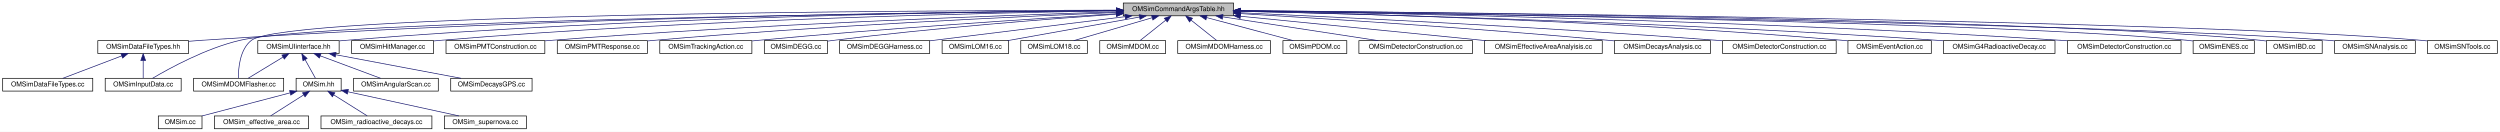
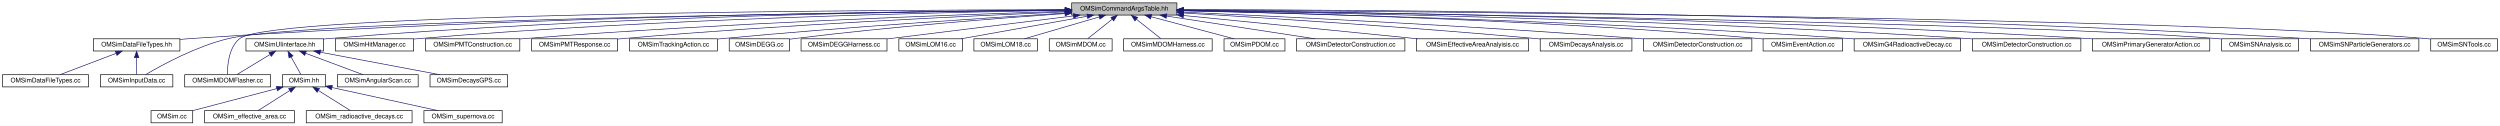
- <svg xmlns="http://www.w3.org/2000/svg" xmlns:xlink="http://www.w3.org/1999/xlink" width="3719pt" height="196pt" viewBox="0.00 0.00 3719.00 196.00">
+ <svg xmlns="http://www.w3.org/2000/svg" xmlns:xlink="http://www.w3.org/1999/xlink" width="3898pt" height="196pt" viewBox="0.00 0.00 3898.00 196.00">
  <g id="graph0" class="graph" transform="scale(1 1) rotate(0) translate(4 192)">
-     <polygon fill="white" stroke="transparent" points="-4,4 -4,-192 3715,-192 3715,4 -4,4" />
+     <polygon fill="white" stroke="transparent" points="-4,4 -4,-192 3894,-192 3894,4 -4,4" />
    <g id="node1" class="node">
      <g id="a_node1">
        <a xlink:title="Definition of the OMSimCommandArgsTable singleton class, which controls user args.">
          <polygon fill="#bfbfbf" stroke="black" points="1667,-168.5 1667,-187.5 1831,-187.5 1831,-168.5 1667,-168.5" />
          <text text-anchor="middle" x="1749" y="-175.5" font-family="Helvetica,sans-Serif" font-size="10.00">OMSimCommandArgsTable.hh</text>
        </a>
      </g>
    </g>
    <g id="node2" class="node">
      <g id="a_node2">
        <a xlink:href="_o_m_sim_data_file_types_8hh.html" target="_top" xlink:title="Collection of classes and methods to handle material creation from user data in json files.">
          <polygon fill="white" stroke="black" points="141.5,-112.5 141.5,-131.5 276.5,-131.5 276.5,-112.5 141.5,-112.5" />
          <text text-anchor="middle" x="209" y="-119.5" font-family="Helvetica,sans-Serif" font-size="10.00">OMSimDataFileTypes.hh</text>
        </a>
      </g>
    </g>
    <g id="edge1" class="edge">
      <path fill="none" stroke="midnightblue" d="M1656.57,-176.49C1426.32,-174.7 808.69,-166.78 295,-132 289.01,-131.59 282.79,-131.1 276.56,-130.54" />
      <polygon fill="midnightblue" stroke="midnightblue" points="1656.89,-179.99 1666.91,-176.57 1656.94,-172.99 1656.89,-179.99" />
    </g>
    <g id="node4" class="node">
      <g id="a_node4">
        <a xlink:href="_o_m_sim_input_data_8cc.html" target="_top" xlink:title=" ">
          <polygon fill="white" stroke="black" points="152.5,-56.5 152.5,-75.5 265.5,-75.5 265.5,-56.5 152.5,-56.5" />
          <text text-anchor="middle" x="209" y="-63.5" font-family="Helvetica,sans-Serif" font-size="10.00">OMSimInputData.cc</text>
        </a>
      </g>
    </g>
    <g id="edge14" class="edge">
      <path fill="none" stroke="midnightblue" d="M1656.65,-176.11C1365.56,-173.01 479.06,-161.26 353,-132 302.5,-120.28 248.08,-90.43 223.05,-75.62" />
      <polygon fill="midnightblue" stroke="midnightblue" points="1656.71,-179.61 1666.75,-176.22 1656.78,-172.61 1656.71,-179.61" />
    </g>
    <g id="node5" class="node">
      <g id="a_node5">
        <a xlink:href="_o_m_sim_u_iinterface_8hh.html" target="_top" xlink:title="The OMSimUIinterface class provides a singleton interface to Geant4's UI manager.">
          <polygon fill="white" stroke="black" points="379.5,-112.5 379.5,-131.5 500.5,-131.5 500.5,-112.5 379.5,-112.5" />
          <text text-anchor="middle" x="440" y="-119.5" font-family="Helvetica,sans-Serif" font-size="10.00">OMSimUIinterface.hh</text>
        </a>
      </g>
    </g>
    <g id="edge4" class="edge">
      <path fill="none" stroke="midnightblue" d="M1656.76,-176.53C1450.76,-174.86 937.72,-167.19 510,-132 506.95,-131.75 503.82,-131.46 500.67,-131.15" />
      <polygon fill="midnightblue" stroke="midnightblue" points="1656.91,-180.04 1666.93,-176.61 1656.96,-173.04 1656.91,-180.04" />
    </g>
    <g id="node11" class="node">
      <g id="a_node11">
        <a xlink:href="_o_m_sim_m_d_o_m_flasher_8cc.html" target="_top" xlink:title=" ">
          <polygon fill="white" stroke="black" points="284,-56.5 284,-75.5 418,-75.5 418,-56.5 284,-56.5" />
          <text text-anchor="middle" x="351" y="-63.5" font-family="Helvetica,sans-Serif" font-size="10.00">OMSimMDOMFlasher.cc</text>
        </a>
      </g>
    </g>
    <g id="edge23" class="edge">
      <path fill="none" stroke="midnightblue" d="M1656.37,-176.94C1355.3,-176.36 420.78,-171.37 370,-132 352.72,-118.6 350.52,-90.36 350.61,-75.92" />
      <polygon fill="midnightblue" stroke="midnightblue" points="1656.81,-180.44 1666.81,-176.96 1656.82,-173.44 1656.81,-180.44" />
    </g>
    <g id="node14" class="node">
      <g id="a_node14">
        <a xlink:href="_o_m_sim_hit_manager_8cc.html" target="_top" xlink:title=" ">
          <polygon fill="white" stroke="black" points="519,-112.5 519,-131.5 641,-131.5 641,-112.5 519,-112.5" />
          <text text-anchor="middle" x="580" y="-119.5" font-family="Helvetica,sans-Serif" font-size="10.00">OMSimHitManager.cc</text>
        </a>
      </g>
    </g>
    <g id="edge13" class="edge">
      <path fill="none" stroke="midnightblue" d="M1656.73,-175.87C1467.71,-172.97 1022.97,-163.14 651,-132 647.78,-131.73 644.48,-131.42 641.16,-131.09" />
      <polygon fill="midnightblue" stroke="midnightblue" points="1656.84,-179.37 1666.9,-176.02 1656.95,-172.37 1656.84,-179.37" />
    </g>
    <g id="node15" class="node">
      <g id="a_node15">
        <a xlink:href="_o_m_sim_p_m_t_construction_8cc.html" target="_top" xlink:title=" ">
          <polygon fill="white" stroke="black" points="659.5,-112.5 659.5,-131.5 806.5,-131.5 806.5,-112.5 659.5,-112.5" />
          <text text-anchor="middle" x="733" y="-119.5" font-family="Helvetica,sans-Serif" font-size="10.00">OMSimPMTConstruction.cc</text>
        </a>
      </g>
    </g>
    <g id="edge15" class="edge">
      <path fill="none" stroke="midnightblue" d="M1656.82,-174.38C1489.24,-169.22 1123.56,-156.07 816,-132 812.97,-131.76 809.87,-131.5 806.74,-131.23" />
      <polygon fill="midnightblue" stroke="midnightblue" points="1656.74,-177.88 1666.84,-174.69 1656.95,-170.88 1656.74,-177.88" />
    </g>
    <g id="node16" class="node">
      <g id="a_node16">
        <a xlink:href="_o_m_sim_p_m_t_response_8cc.html" target="_top" xlink:title=" ">
          <polygon fill="white" stroke="black" points="825,-112.5 825,-131.5 959,-131.5 959,-112.5 825,-112.5" />
          <text text-anchor="middle" x="892" y="-119.5" font-family="Helvetica,sans-Serif" font-size="10.00">OMSimPMTResponse.cc</text>
        </a>
      </g>
    </g>
    <g id="edge16" class="edge">
      <path fill="none" stroke="midnightblue" d="M1656.64,-173.43C1510.51,-167.38 1217.09,-153.64 969,-132 965.78,-131.72 962.49,-131.41 959.17,-131.09" />
      <polygon fill="midnightblue" stroke="midnightblue" points="1656.77,-176.94 1666.91,-173.85 1657.06,-169.94 1656.77,-176.94" />
    </g>
    <g id="node17" class="node">
      <g id="a_node17">
        <a xlink:href="_o_m_sim_tracking_action_8cc.html" target="_top" xlink:title=" ">
          <polygon fill="white" stroke="black" points="977.5,-112.5 977.5,-131.5 1114.5,-131.5 1114.5,-112.5 977.5,-112.5" />
          <text text-anchor="middle" x="1046" y="-119.5" font-family="Helvetica,sans-Serif" font-size="10.00">OMSimTrackingAction.cc</text>
        </a>
      </g>
    </g>
    <g id="edge17" class="edge">
      <path fill="none" stroke="midnightblue" d="M1656.7,-171.6C1534.67,-164.17 1312.98,-149.7 1124,-132 1121.01,-131.72 1117.97,-131.42 1114.89,-131.11" />
      <polygon fill="midnightblue" stroke="midnightblue" points="1656.56,-175.1 1666.76,-172.21 1656.99,-168.11 1656.56,-175.1" />
    </g>
    <g id="node18" class="node">
      <g id="a_node18">
        <a xlink:href="_o_m_sim_d_e_g_g_8cc.html" target="_top" xlink:title=" ">
          <polygon fill="white" stroke="black" points="1133,-112.5 1133,-131.5 1227,-131.5 1227,-112.5 1133,-112.5" />
          <text text-anchor="middle" x="1180" y="-119.5" font-family="Helvetica,sans-Serif" font-size="10.00">OMSimDEGG.cc</text>
        </a>
      </g>
    </g>
    <g id="edge18" class="edge">
      <path fill="none" stroke="midnightblue" d="M1656.58,-170.9C1553.7,-163.65 1382.61,-150.19 1236,-132 1233.07,-131.64 1230.05,-131.23 1227.02,-130.81" />
      <polygon fill="midnightblue" stroke="midnightblue" points="1656.4,-174.4 1666.62,-171.61 1656.89,-167.41 1656.4,-174.4" />
    </g>
    <g id="node19" class="node">
      <g id="a_node19">
        <a xlink:href="_o_m_sim_d_e_g_g_harness_8cc.html" target="_top" xlink:title=" ">
          <polygon fill="white" stroke="black" points="1245,-112.5 1245,-131.5 1379,-131.5 1379,-112.5 1245,-112.5" />
          <text text-anchor="middle" x="1312" y="-119.5" font-family="Helvetica,sans-Serif" font-size="10.00">OMSimDEGGHarness.cc</text>
        </a>
      </g>
    </g>
    <g id="edge19" class="edge">
      <path fill="none" stroke="midnightblue" d="M1669.6,-167.19C1586.47,-156.92 1457.35,-140.96 1379.13,-131.29" />
      <polygon fill="midnightblue" stroke="midnightblue" points="1669.4,-170.69 1679.76,-168.44 1670.26,-163.74 1669.4,-170.69" />
    </g>
    <g id="node20" class="node">
      <g id="a_node20">
        <a xlink:href="_o_m_sim_l_o_m16_8cc.html" target="_top" xlink:title=" ">
          <polygon fill="white" stroke="black" points="1397.5,-112.5 1397.5,-131.5 1496.5,-131.5 1496.5,-112.5 1397.5,-112.5" />
          <text text-anchor="middle" x="1447" y="-119.5" font-family="Helvetica,sans-Serif" font-size="10.00">OMSimLOM16.cc</text>
        </a>
      </g>
    </g>
    <g id="edge20" class="edge">
      <path fill="none" stroke="midnightblue" d="M1691.2,-166.66C1634.12,-156.46 1547.88,-141.04 1494.63,-131.52" />
      <polygon fill="midnightblue" stroke="midnightblue" points="1690.69,-170.13 1701.15,-168.44 1691.92,-163.24 1690.69,-170.13" />
    </g>
    <g id="node21" class="node">
      <g id="a_node21">
        <a xlink:href="_o_m_sim_l_o_m18_8cc.html" target="_top" xlink:title=" ">
          <polygon fill="white" stroke="black" points="1514.5,-112.5 1514.5,-131.5 1613.5,-131.5 1613.5,-112.5 1514.5,-112.5" />
          <text text-anchor="middle" x="1564" y="-119.5" font-family="Helvetica,sans-Serif" font-size="10.00">OMSimLOM18.cc</text>
        </a>
      </g>
    </g>
    <g id="edge21" class="edge">
      <path fill="none" stroke="midnightblue" d="M1709.83,-165.57C1674.93,-155.38 1624.65,-140.7 1593.18,-131.52" />
      <polygon fill="midnightblue" stroke="midnightblue" points="1709.11,-169 1719.69,-168.44 1711.07,-162.28 1709.11,-169" />
    </g>
    <g id="node22" class="node">
      <g id="a_node22">
        <a xlink:href="_o_m_sim_m_d_o_m_8cc.html" target="_top" xlink:title=" ">
          <polygon fill="white" stroke="black" points="1632,-112.5 1632,-131.5 1730,-131.5 1730,-112.5 1632,-112.5" />
          <text text-anchor="middle" x="1681" y="-119.5" font-family="Helvetica,sans-Serif" font-size="10.00">OMSimMDOM.cc</text>
        </a>
      </g>
    </g>
    <g id="edge22" class="edge">
      <path fill="none" stroke="midnightblue" d="M1730.24,-162.1C1718,-152.38 1702.44,-140.03 1692.12,-131.83" />
      <polygon fill="midnightblue" stroke="midnightblue" points="1728.07,-164.85 1738.07,-168.32 1732.42,-159.36 1728.07,-164.85" />
    </g>
    <g id="node23" class="node">
      <g id="a_node23">
        <a xlink:href="_o_m_sim_m_d_o_m_harness_8cc.html" target="_top" xlink:title=" ">
          <polygon fill="white" stroke="black" points="1748,-112.5 1748,-131.5 1886,-131.5 1886,-112.5 1748,-112.5" />
          <text text-anchor="middle" x="1817" y="-119.5" font-family="Helvetica,sans-Serif" font-size="10.00">OMSimMDOMHarness.cc</text>
        </a>
      </g>
    </g>
    <g id="edge24" class="edge">
      <path fill="none" stroke="midnightblue" d="M1767.76,-162.1C1780,-152.38 1795.56,-140.03 1805.88,-131.83" />
      <polygon fill="midnightblue" stroke="midnightblue" points="1765.58,-159.36 1759.93,-168.32 1769.93,-164.85 1765.58,-159.36" />
    </g>
    <g id="node24" class="node">
      <g id="a_node24">
        <a xlink:href="_o_m_sim_p_d_o_m_8cc.html" target="_top" xlink:title=" ">
          <polygon fill="white" stroke="black" points="1904.5,-112.5 1904.5,-131.5 1999.5,-131.5 1999.5,-112.5 1904.5,-112.5" />
          <text text-anchor="middle" x="1952" y="-119.5" font-family="Helvetica,sans-Serif" font-size="10.00">OMSimPDOM.cc</text>
        </a>
      </g>
    </g>
    <g id="edge25" class="edge">
      <path fill="none" stroke="midnightblue" d="M1790.99,-165.83C1829.32,-155.63 1885.15,-140.78 1919.98,-131.52" />
      <polygon fill="midnightblue" stroke="midnightblue" points="1789.93,-162.49 1781.17,-168.44 1791.73,-169.26 1789.93,-162.49" />
    </g>
    <g id="node25" class="node">
      <g id="a_node25">
        <a xlink:href="effective__area_2src_2_o_m_sim_detector_construction_8cc.html" target="_top" xlink:title=" ">
          <polygon fill="white" stroke="black" points="2017.5,-112.5 2017.5,-131.5 2186.5,-131.5 2186.5,-112.5 2017.5,-112.5" />
          <text text-anchor="middle" x="2102" y="-119.5" font-family="Helvetica,sans-Serif" font-size="10.00">OMSimDetectorConstruction.cc</text>
        </a>
      </g>
    </g>
    <g id="edge26" class="edge">
      <path fill="none" stroke="midnightblue" d="M1814.92,-166.92C1881.6,-156.71 1983.57,-141.12 2046.33,-131.52" />
      <polygon fill="midnightblue" stroke="midnightblue" points="1814.29,-163.47 1804.93,-168.44 1815.35,-170.39 1814.29,-163.47" />
    </g>
    <g id="node26" class="node">
      <g id="a_node26">
        <a xlink:href="_o_m_sim_effective_area_analyisis_8cc.html" target="_top" xlink:title=" ">
          <polygon fill="white" stroke="black" points="2204.5,-112.5 2204.5,-131.5 2379.5,-131.5 2379.5,-112.5 2204.5,-112.5" />
          <text text-anchor="middle" x="2292" y="-119.5" font-family="Helvetica,sans-Serif" font-size="10.00">OMSimEffectiveAreaAnalyisis.cc</text>
        </a>
      </g>
    </g>
    <g id="edge27" class="edge">
      <path fill="none" stroke="midnightblue" d="M1841.18,-167.83C1943.39,-157.67 2106.93,-141.4 2206.41,-131.51" />
      <polygon fill="midnightblue" stroke="midnightblue" points="1840.78,-164.36 1831.18,-168.83 1841.47,-171.32 1840.78,-164.36" />
    </g>
    <g id="node27" class="node">
      <g id="a_node27">
        <a xlink:href="_o_m_sim_decays_analysis_8cc.html" target="_top" xlink:title=" ">
          <polygon fill="white" stroke="black" points="2397.5,-112.5 2397.5,-131.5 2540.5,-131.5 2540.5,-112.5 2397.5,-112.5" />
          <text text-anchor="middle" x="2469" y="-119.5" font-family="Helvetica,sans-Serif" font-size="10.00">OMSimDecaysAnalysis.cc</text>
        </a>
      </g>
    </g>
    <g id="edge28" class="edge">
      <path fill="none" stroke="midnightblue" d="M1841.43,-171.72C1965.94,-164.33 2194.39,-149.78 2389,-132 2391.78,-131.75 2394.62,-131.48 2397.49,-131.2" />
      <polygon fill="midnightblue" stroke="midnightblue" points="1840.95,-168.24 1831.17,-172.32 1841.36,-175.23 1840.95,-168.24" />
    </g>
    <g id="node28" class="node">
      <g id="a_node28">
        <a xlink:href="radioactive__decays_2src_2_o_m_sim_detector_construction_8cc.html" target="_top" xlink:title=" ">
          <polygon fill="white" stroke="black" points="2558.5,-112.5 2558.5,-131.5 2727.5,-131.5 2727.5,-112.5 2558.5,-112.5" />
          <text text-anchor="middle" x="2643" y="-119.5" font-family="Helvetica,sans-Serif" font-size="10.00">OMSimDetectorConstruction.cc</text>
        </a>
      </g>
    </g>
    <g id="edge29" class="edge">
      <path fill="none" stroke="midnightblue" d="M1841.26,-173.03C1990.39,-166.34 2293.59,-151.6 2550,-132 2552.75,-131.79 2555.54,-131.57 2558.37,-131.34" />
      <polygon fill="midnightblue" stroke="midnightblue" points="1841.06,-169.53 1831.23,-173.48 1841.38,-176.53 1841.06,-169.53" />
    </g>
    <g id="node29" class="node">
      <g id="a_node29">
        <a xlink:href="radioactive__decays_2src_2_o_m_sim_event_action_8cc.html" target="_top" xlink:title=" ">
          <polygon fill="white" stroke="black" points="2745,-112.5 2745,-131.5 2869,-131.5 2869,-112.5 2745,-112.5" />
          <text text-anchor="middle" x="2807" y="-119.5" font-family="Helvetica,sans-Serif" font-size="10.00">OMSimEventAction.cc</text>
        </a>
      </g>
    </g>
    <g id="edge30" class="edge">
      <path fill="none" stroke="midnightblue" d="M1841.32,-175.33C2016.33,-171.6 2408.27,-160.57 2737,-132 2739.56,-131.78 2742.18,-131.53 2744.82,-131.27" />
      <polygon fill="midnightblue" stroke="midnightblue" points="1841.05,-171.84 1831.12,-175.54 1841.2,-178.83 1841.05,-171.84" />
    </g>
    <g id="node30" class="node">
      <g id="a_node30">
        <a xlink:href="_o_m_sim_g4_radioactive_decay_8cc.html" target="_top" xlink:title=" ">
          <polygon fill="white" stroke="black" points="2887,-112.5 2887,-131.5 3053,-131.5 3053,-112.5 2887,-112.5" />
          <text text-anchor="middle" x="2970" y="-119.5" font-family="Helvetica,sans-Serif" font-size="10.00">OMSimG4RadioactiveDecay.cc</text>
        </a>
      </g>
    </g>
    <g id="edge31" class="edge">
      <path fill="none" stroke="midnightblue" d="M1841.34,-175.12C2034.14,-170.81 2493.48,-158.45 2878,-132 2880.88,-131.8 2883.81,-131.59 2886.77,-131.36" />
      <polygon fill="midnightblue" stroke="midnightblue" points="1841.17,-171.63 1831.25,-175.35 1841.33,-178.62 1841.17,-171.63" />
    </g>
    <g id="node31" class="node">
      <g id="a_node31">
        <a xlink:href="supernova_2src_2_o_m_sim_detector_construction_8cc.html" target="_top" xlink:title=" ">
          <polygon fill="white" stroke="black" points="3071.5,-112.5 3071.5,-131.5 3240.5,-131.5 3240.5,-112.5 3071.5,-112.5" />
          <text text-anchor="middle" x="3156" y="-119.5" font-family="Helvetica,sans-Serif" font-size="10.00">OMSimDetectorConstruction.cc</text>
        </a>
      </g>
    </g>
    <g id="edge32" class="edge">
      <path fill="none" stroke="midnightblue" d="M1841.56,-175.77C2056.22,-172.5 2604.61,-161.71 3062,-132 3065.11,-131.8 3068.27,-131.58 3071.47,-131.34" />
      <polygon fill="midnightblue" stroke="midnightblue" points="1841.23,-172.28 1831.28,-175.93 1841.33,-179.28 1841.23,-172.28" />
    </g>
    <g id="node32" class="node">
      <g id="a_node32">
-         <a xlink:href="_o_m_sim_e_n_e_s_8cc.html" target="_top" xlink:title=" ">
-           <polygon fill="white" stroke="black" points="3258.5,-112.5 3258.5,-131.5 3349.5,-131.5 3349.5,-112.5 3258.5,-112.5" />
-           <text text-anchor="middle" x="3304" y="-119.5" font-family="Helvetica,sans-Serif" font-size="10.00">OMSimENES.cc</text>
+         <a xlink:href="supernova_2src_2_o_m_sim_primary_generator_action_8cc.html" target="_top" xlink:title=" ">
+           <polygon fill="white" stroke="black" points="3258.5,-112.5 3258.5,-131.5 3441.5,-131.5 3441.5,-112.5 3258.5,-112.5" />
+           <text text-anchor="middle" x="3350" y="-119.5" font-family="Helvetica,sans-Serif" font-size="10.00">OMSimPrimaryGeneratorAction.cc</text>
        </a>
      </g>
    </g>
    <g id="edge33" class="edge">
-       <path fill="none" stroke="midnightblue" d="M1841.4,-175.87C2124.07,-172.14 2974.64,-158.95 3250,-132 3252.74,-131.73 3255.56,-131.41 3258.39,-131.05" />
-       <polygon fill="midnightblue" stroke="midnightblue" points="1841.13,-172.37 1831.18,-176 1841.22,-179.37 1841.13,-172.37" />
+       <path fill="none" stroke="midnightblue" d="M1841.47,-176.15C2076.75,-173.57 2717.27,-163.93 3250,-132 3252.78,-131.83 3255.61,-131.65 3258.46,-131.46" />
+       <polygon fill="midnightblue" stroke="midnightblue" points="1841.21,-172.65 1831.25,-176.26 1841.28,-179.65 1841.21,-172.65" />
    </g>
    <g id="node33" class="node">
      <g id="a_node33">
-         <a xlink:href="_o_m_sim_i_b_d_8cc.html" target="_top" xlink:title=" ">
-           <polygon fill="white" stroke="black" points="3367.5,-112.5 3367.5,-131.5 3450.5,-131.5 3450.5,-112.5 3367.5,-112.5" />
-           <text text-anchor="middle" x="3409" y="-119.5" font-family="Helvetica,sans-Serif" font-size="10.00">OMSimIBD.cc</text>
+         <a xlink:href="_o_m_sim_s_n_analysis_8cc.html" target="_top" xlink:title="Analyze data and write output files.">
+           <polygon fill="white" stroke="black" points="3460,-112.5 3460,-131.5 3580,-131.5 3580,-112.5 3460,-112.5" />
+           <text text-anchor="middle" x="3520" y="-119.5" font-family="Helvetica,sans-Serif" font-size="10.00">OMSimSNAnalysis.cc</text>
        </a>
      </g>
    </g>
    <g id="edge34" class="edge">
-       <path fill="none" stroke="midnightblue" d="M1841.42,-176.24C2137.68,-173.53 3061.61,-162.75 3359,-132 3361.72,-131.72 3364.51,-131.37 3367.32,-130.98" />
-       <polygon fill="midnightblue" stroke="midnightblue" points="1841.12,-172.74 1831.15,-176.34 1841.18,-179.74 1841.12,-172.74" />
+       <path fill="none" stroke="midnightblue" d="M1841.36,-175.82C2148.52,-171.69 3134.12,-156.79 3451,-132 3453.89,-131.77 3456.85,-131.51 3459.83,-131.22" />
+       <polygon fill="midnightblue" stroke="midnightblue" points="1841.11,-172.32 1831.16,-175.95 1841.21,-179.32 1841.11,-172.32" />
    </g>
    <g id="node34" class="node">
      <g id="a_node34">
-         <a xlink:href="_o_m_sim_s_n_analysis_8cc.html" target="_top" xlink:title="Analyze data and write output files.">
-           <polygon fill="white" stroke="black" points="3469,-112.5 3469,-131.5 3589,-131.5 3589,-112.5 3469,-112.5" />
-           <text text-anchor="middle" x="3529" y="-119.5" font-family="Helvetica,sans-Serif" font-size="10.00">OMSimSNAnalysis.cc</text>
+         <a xlink:href="_o_m_sim_s_n_particle_generators_8cc.html" target="_top" xlink:title=" ">
+           <polygon fill="white" stroke="black" points="3598.5,-112.5 3598.5,-131.5 3767.5,-131.5 3767.5,-112.5 3598.5,-112.5" />
+           <text text-anchor="middle" x="3683" y="-119.5" font-family="Helvetica,sans-Serif" font-size="10.00">OMSimSNParticleGenerators.cc</text>
        </a>
      </g>
    </g>
    <g id="edge35" class="edge">
-       <path fill="none" stroke="midnightblue" d="M1841.32,-175.83C2149.49,-171.74 3141.27,-156.91 3460,-132 3462.89,-131.77 3465.85,-131.51 3468.83,-131.22" />
-       <polygon fill="midnightblue" stroke="midnightblue" points="1841.04,-172.34 1831.08,-175.97 1841.13,-179.34 1841.04,-172.34" />
+       <path fill="none" stroke="midnightblue" d="M1841.28,-177.06C2110.69,-176.73 2919.41,-172.19 3589,-132 3592.11,-131.81 3595.27,-131.6 3598.47,-131.38" />
+       <polygon fill="midnightblue" stroke="midnightblue" points="1841.15,-173.56 1831.16,-177.07 1841.16,-180.56 1841.15,-173.56" />
    </g>
    <g id="node35" class="node">
      <g id="a_node35">
        <a xlink:href="_o_m_sim_s_n_tools_8cc.html" target="_top" xlink:title=" ">
-           <polygon fill="white" stroke="black" points="3607,-112.5 3607,-131.5 3711,-131.5 3711,-112.5 3607,-112.5" />
-           <text text-anchor="middle" x="3659" y="-119.5" font-family="Helvetica,sans-Serif" font-size="10.00">OMSimSNTools.cc</text>
+           <polygon fill="white" stroke="black" points="3786,-112.5 3786,-131.5 3890,-131.5 3890,-112.5 3786,-112.5" />
+           <text text-anchor="middle" x="3838" y="-119.5" font-family="Helvetica,sans-Serif" font-size="10.00">OMSimSNTools.cc</text>
        </a>
      </g>
    </g>
    <g id="edge36" class="edge">
-       <path fill="none" stroke="midnightblue" d="M1841.52,-176.25C2165.98,-173.36 3251.24,-161.69 3598,-132 3600.88,-131.75 3603.83,-131.46 3606.81,-131.13" />
-       <polygon fill="midnightblue" stroke="midnightblue" points="1841.19,-172.75 1831.22,-176.34 1841.25,-179.75 1841.19,-172.75" />
+       <path fill="none" stroke="midnightblue" d="M1841.34,-176.48C2185.49,-174.29 3393.33,-164.43 3777,-132 3779.88,-131.76 3782.83,-131.46 3785.81,-131.14" />
+       <polygon fill="midnightblue" stroke="midnightblue" points="1841.15,-172.98 1831.17,-176.54 1841.19,-179.98 1841.15,-172.98" />
    </g>
    <g id="node3" class="node">
      <g id="a_node3">
        <a xlink:href="_o_m_sim_data_file_types_8cc.html" target="_top" xlink:title=" ">
          <polygon fill="white" stroke="black" points="0,-56.5 0,-75.5 134,-75.5 134,-56.5 0,-56.5" />
          <text text-anchor="middle" x="67" y="-63.5" font-family="Helvetica,sans-Serif" font-size="10.00">OMSimDataFileTypes.cc</text>
        </a>
      </g>
    </g>
    <g id="edge2" class="edge">
      <path fill="none" stroke="midnightblue" d="M176.84,-108.77C150.17,-98.63 112.93,-84.47 89.4,-75.52" />
      <polygon fill="midnightblue" stroke="midnightblue" points="175.91,-112.16 186.5,-112.44 178.4,-105.62 175.91,-112.16" />
    </g>
    <g id="edge3" class="edge">
      <path fill="none" stroke="midnightblue" d="M209,-101.8C209,-92.91 209,-82.78 209,-75.75" />
      <polygon fill="midnightblue" stroke="midnightblue" points="205.5,-102.08 209,-112.08 212.5,-102.08 205.5,-102.08" />
    </g>
    <g id="node6" class="node">
      <g id="a_node6">
        <a xlink:href="_o_m_sim_8hh.html" target="_top" xlink:title="Main simulation class for the Optical Module (OM) simulation. This file defines the OMSim class,...">
          <polygon fill="white" stroke="black" points="436.5,-56.5 436.5,-75.5 503.5,-75.5 503.5,-56.5 436.5,-56.5" />
          <text text-anchor="middle" x="470" y="-63.5" font-family="Helvetica,sans-Serif" font-size="10.00">OMSim.hh</text>
        </a>
      </g>
    </g>
    <g id="edge5" class="edge">
      <path fill="none" stroke="midnightblue" d="M449.85,-103.27C454.97,-94.05 461.02,-83.17 465.14,-75.75" />
      <polygon fill="midnightblue" stroke="midnightblue" points="446.75,-101.64 444.95,-112.08 452.87,-105.04 446.75,-101.64" />
    </g>
    <g id="edge10" class="edge">
      <path fill="none" stroke="midnightblue" d="M416.76,-106.9C400.44,-97 379.13,-84.07 365.26,-75.65" />
      <polygon fill="midnightblue" stroke="midnightblue" points="415.34,-110.13 425.7,-112.32 418.97,-104.14 415.34,-110.13" />
    </g>
    <g id="node12" class="node">
      <g id="a_node12">
        <a xlink:href="_o_m_sim_angular_scan_8cc.html" target="_top" xlink:title=" ">
          <polygon fill="white" stroke="black" points="522,-56.5 522,-75.5 648,-75.5 648,-56.5 522,-56.5" />
          <text text-anchor="middle" x="585" y="-63.5" font-family="Helvetica,sans-Serif" font-size="10.00">OMSimAngularScan.cc</text>
        </a>
      </g>
    </g>
    <g id="edge11" class="edge">
      <path fill="none" stroke="midnightblue" d="M472.48,-108.91C499.74,-98.75 537.99,-84.51 562.13,-75.52" />
      <polygon fill="midnightblue" stroke="midnightblue" points="471.13,-105.67 462.98,-112.44 473.57,-112.23 471.13,-105.67" />
    </g>
    <g id="node13" class="node">
      <g id="a_node13">
        <a xlink:href="_o_m_sim_decays_g_p_s_8cc.html" target="_top" xlink:title=" ">
          <polygon fill="white" stroke="black" points="666.5,-56.5 666.5,-75.5 787.5,-75.5 787.5,-56.5 666.5,-56.5" />
          <text text-anchor="middle" x="727" y="-63.5" font-family="Helvetica,sans-Serif" font-size="10.00">OMSimDecaysGPS.cc</text>
        </a>
      </g>
    </g>
    <g id="edge12" class="edge">
      <path fill="none" stroke="midnightblue" d="M495.61,-110.54C549.85,-100.33 631.34,-85 681.74,-75.52" />
      <polygon fill="midnightblue" stroke="midnightblue" points="494.66,-107.15 485.48,-112.44 495.95,-114.03 494.66,-107.15" />
    </g>
    <g id="node7" class="node">
      <g id="a_node7">
        <a xlink:href="_o_m_sim_8cc.html" target="_top" xlink:title="Implementation of the OMSim class.">
          <polygon fill="white" stroke="black" points="231.5,-0.5 231.5,-19.5 296.5,-19.5 296.5,-0.5 231.5,-0.5" />
          <text text-anchor="middle" x="264" y="-7.5" font-family="Helvetica,sans-Serif" font-size="10.00">OMSim.cc</text>
        </a>
      </g>
    </g>
    <g id="edge6" class="edge">
      <path fill="none" stroke="midnightblue" d="M427.38,-53.83C388.49,-43.63 331.84,-28.78 296.49,-19.52" />
      <polygon fill="midnightblue" stroke="midnightblue" points="426.8,-57.29 437.36,-56.44 428.57,-50.52 426.8,-57.29" />
    </g>
    <g id="node8" class="node">
      <g id="a_node8">
        <a xlink:href="_o_m_sim__effective__area_8cc.html" target="_top" xlink:title="Main for the calculation of effective areas.">
          <polygon fill="white" stroke="black" points="315,-0.5 315,-19.5 455,-19.5 455,-0.5 315,-0.5" />
          <text text-anchor="middle" x="385" y="-7.5" font-family="Helvetica,sans-Serif" font-size="10.00">OMSim_effective_area.cc</text>
        </a>
      </g>
    </g>
    <g id="edge7" class="edge">
      <path fill="none" stroke="midnightblue" d="M447.81,-50.9C432.22,-41 411.87,-28.07 398.62,-19.65" />
      <polygon fill="midnightblue" stroke="midnightblue" points="446.03,-53.92 456.34,-56.32 449.78,-48.01 446.03,-53.92" />
    </g>
    <g id="node9" class="node">
      <g id="a_node9">
        <a xlink:href="_o_m_sim__radioactive__decays_8cc.html" target="_top" xlink:title="Main of the radioactive decay study.">
          <polygon fill="white" stroke="black" points="473.5,-0.5 473.5,-19.5 638.5,-19.5 638.5,-0.5 473.5,-0.5" />
          <text text-anchor="middle" x="556" y="-7.5" font-family="Helvetica,sans-Serif" font-size="10.00">OMSim_radioactive_decays.cc</text>
        </a>
      </g>
    </g>
    <g id="edge8" class="edge">
      <path fill="none" stroke="midnightblue" d="M492.45,-50.9C508.22,-41 528.81,-28.07 542.22,-19.65" />
      <polygon fill="midnightblue" stroke="midnightblue" points="490.43,-48.04 483.82,-56.32 494.15,-53.97 490.43,-48.04" />
    </g>
    <g id="node10" class="node">
      <g id="a_node10">
        <a xlink:href="_o_m_sim__supernova_8cc.html" target="_top" xlink:title="Main of the supernova study.">
          <polygon fill="white" stroke="black" points="657,-0.5 657,-19.5 779,-19.5 779,-0.5 657,-0.5" />
          <text text-anchor="middle" x="718" y="-7.5" font-family="Helvetica,sans-Serif" font-size="10.00">OMSim_supernova.cc</text>
        </a>
      </g>
    </g>
    <g id="edge9" class="edge">
      <path fill="none" stroke="midnightblue" d="M513.52,-55.52C560.19,-45.36 633.64,-29.37 678.64,-19.57" />
      <polygon fill="midnightblue" stroke="midnightblue" points="512.73,-52.11 503.7,-57.66 514.22,-58.95 512.73,-52.11" />
    </g>
  </g>
</svg>
